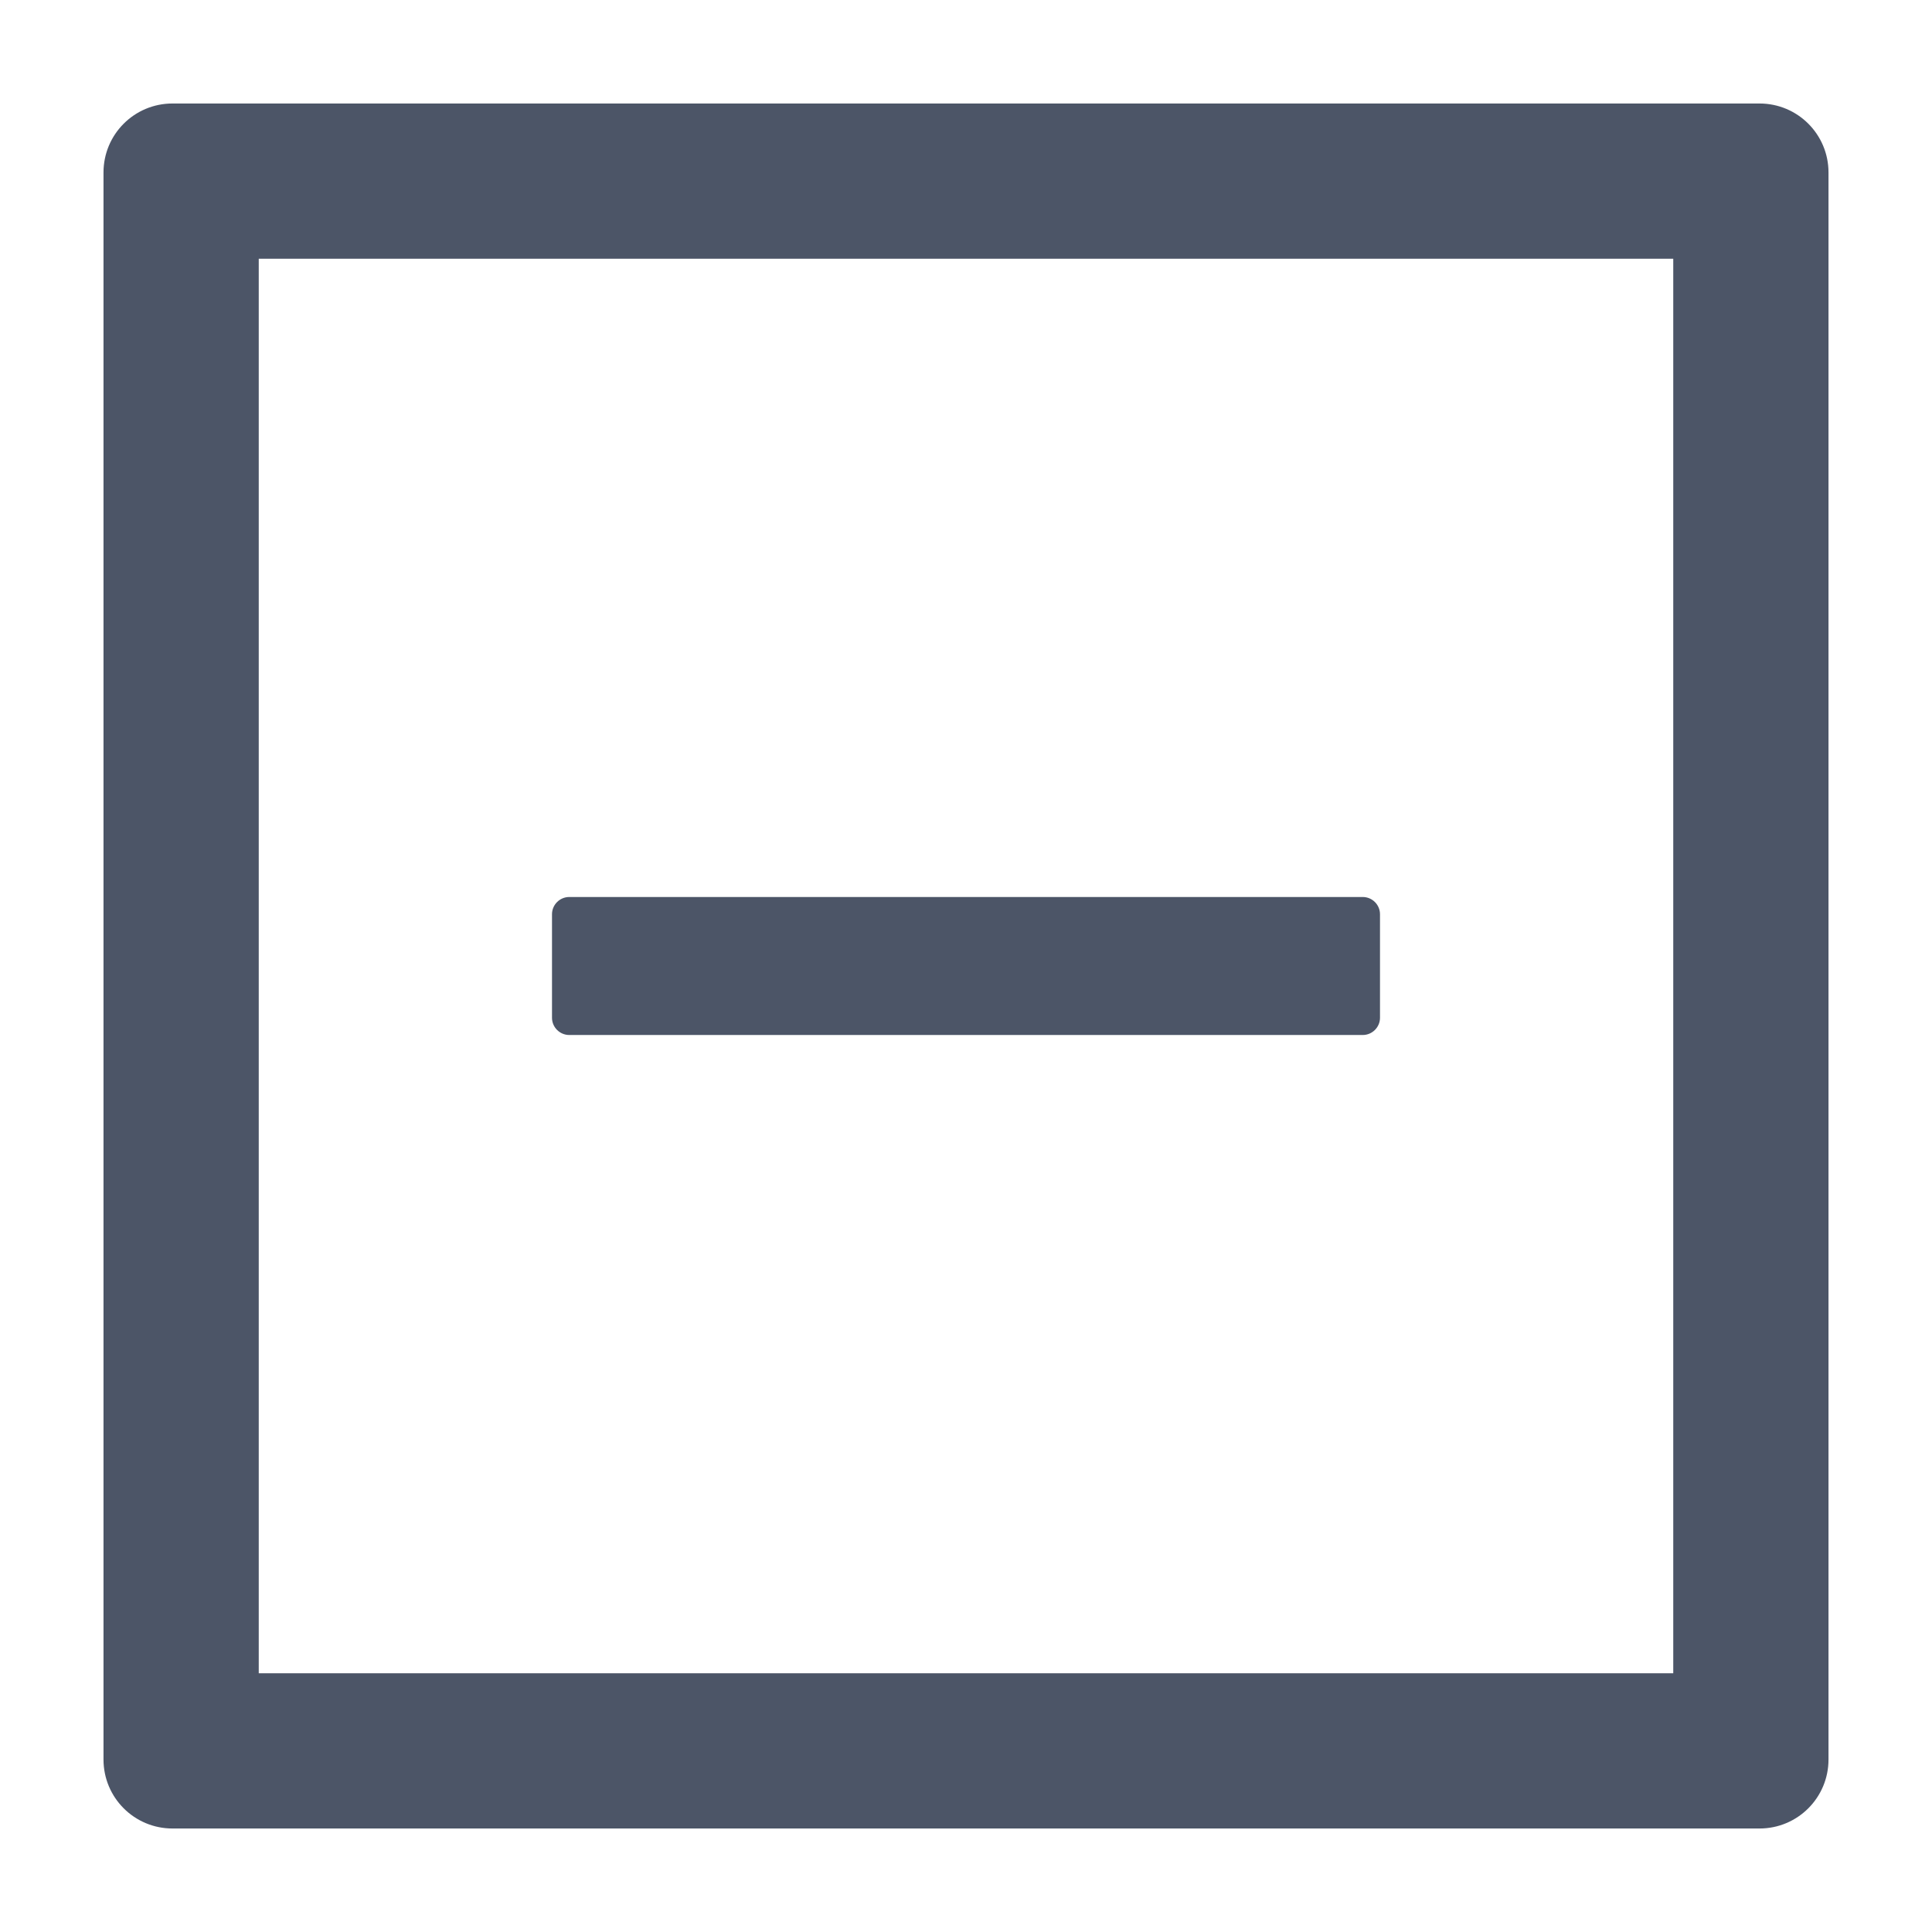
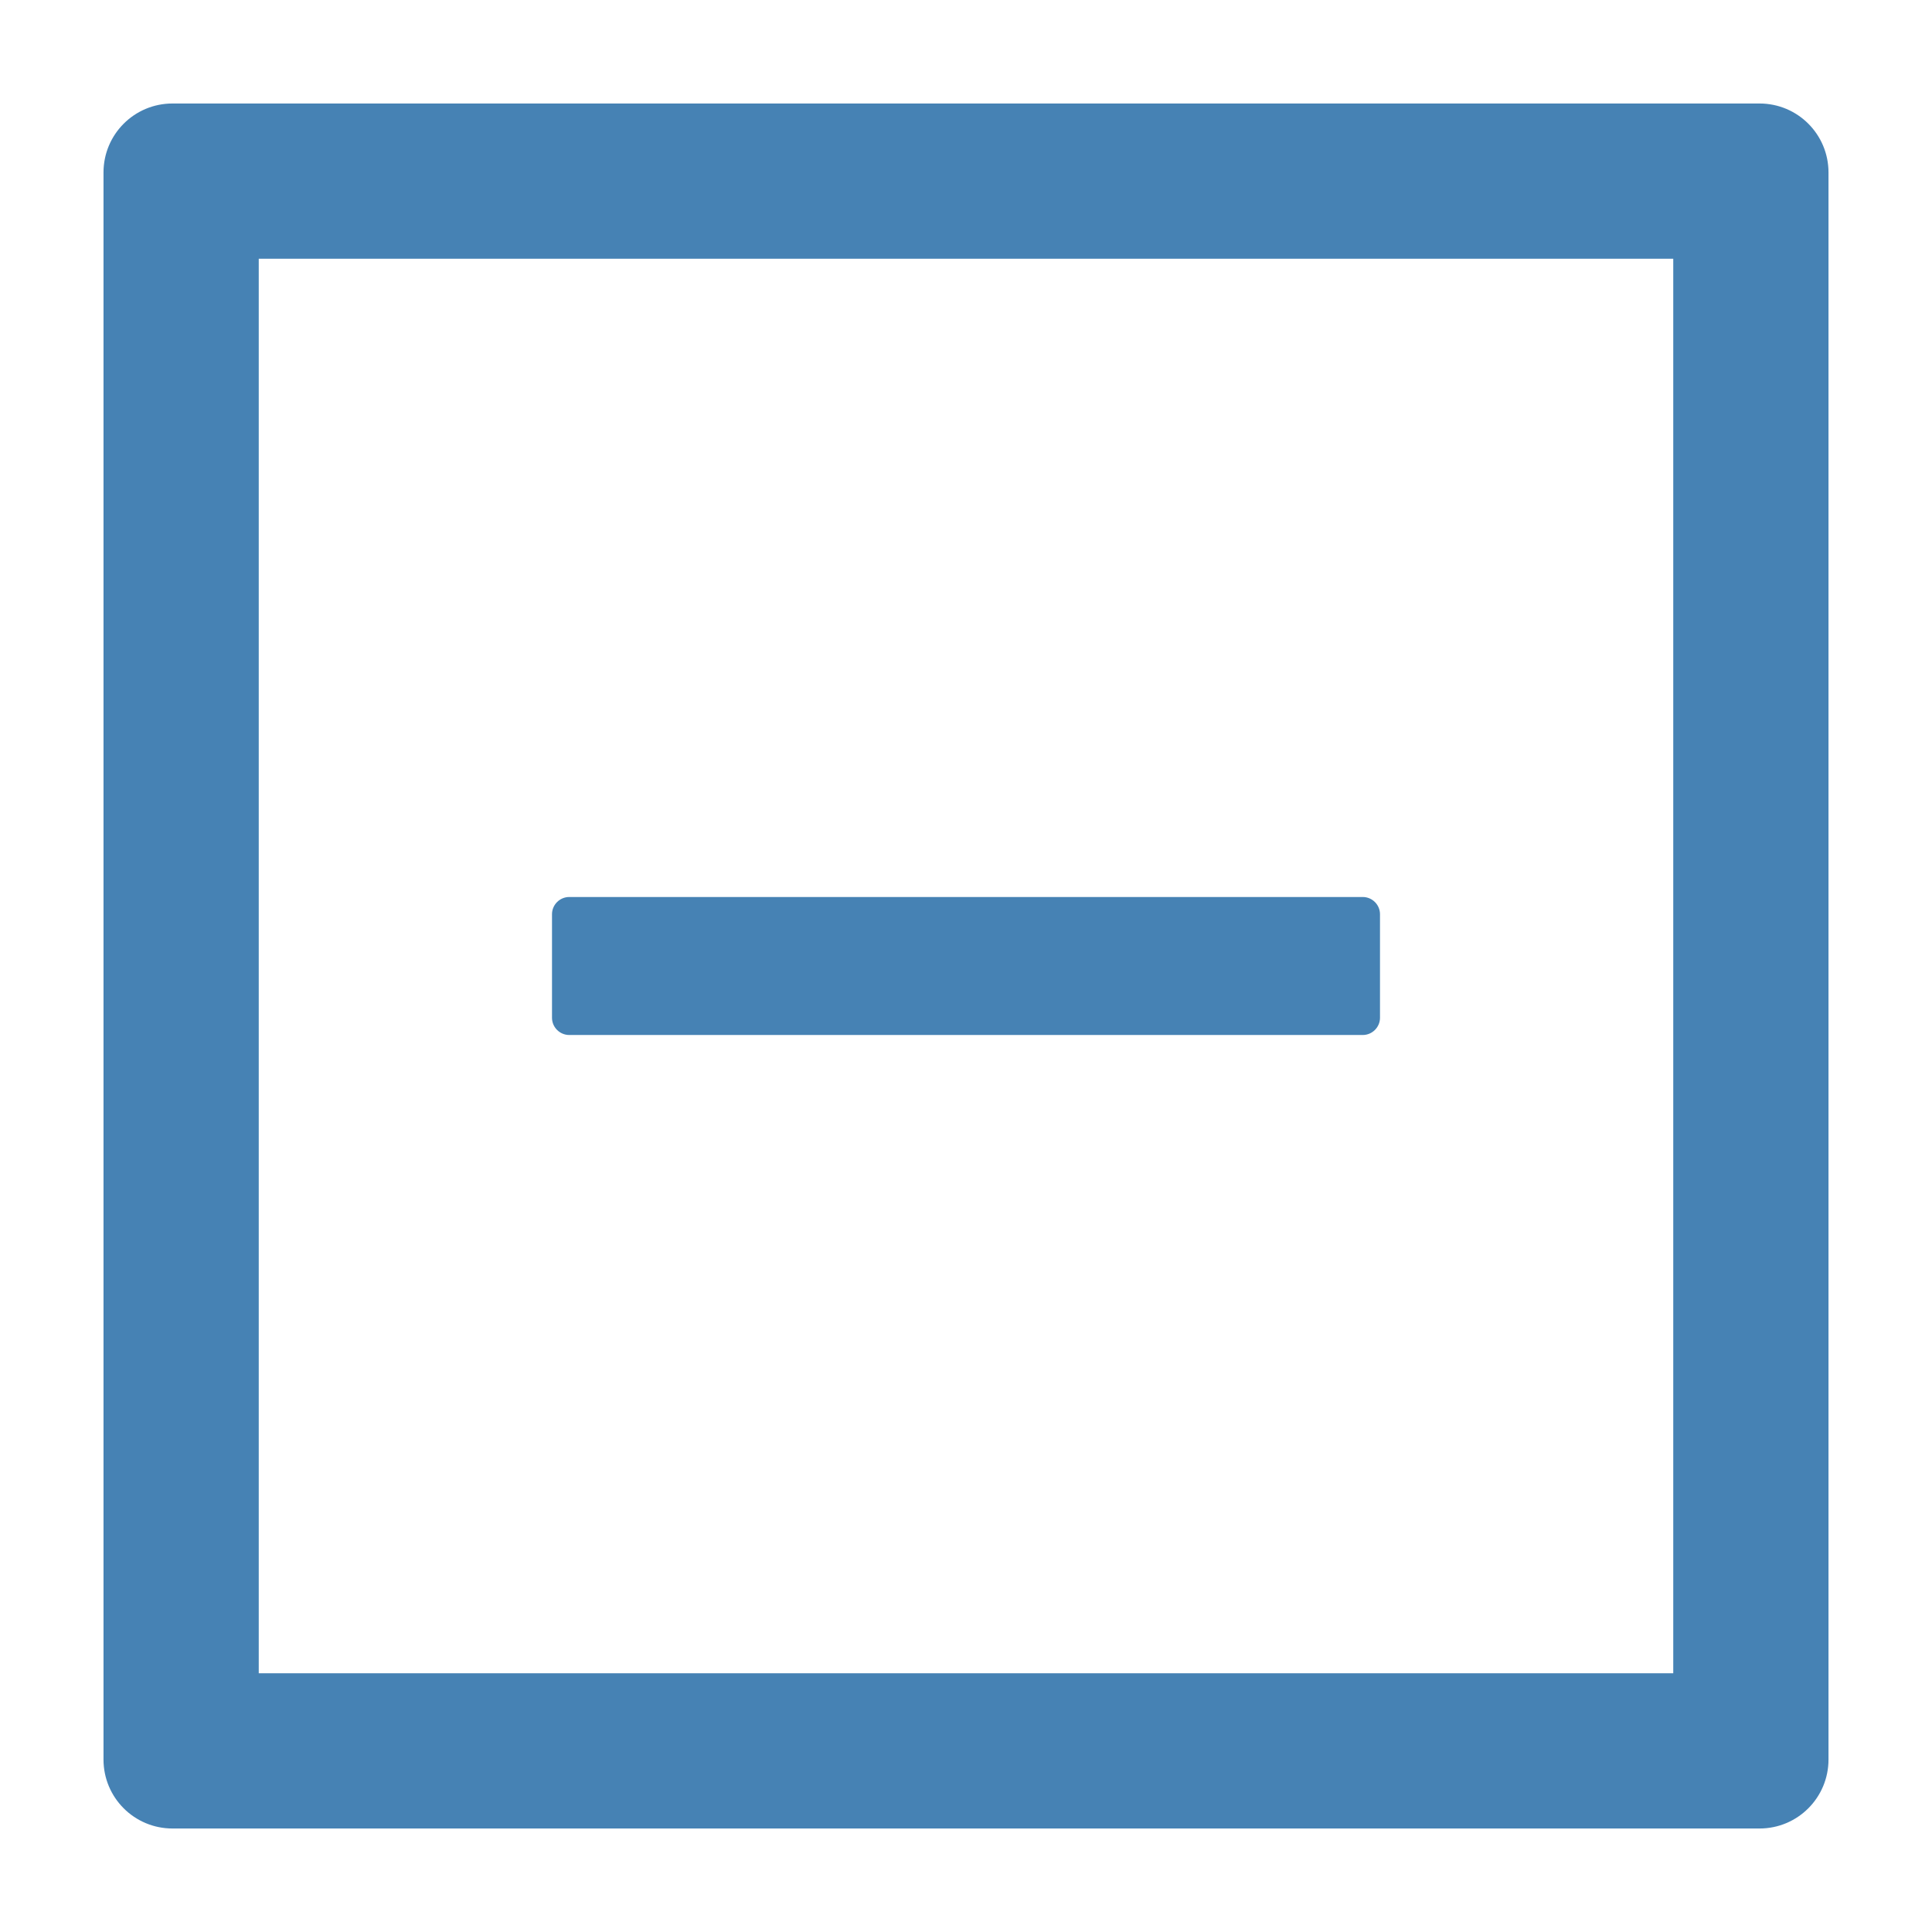
- <svg xmlns="http://www.w3.org/2000/svg" viewBox="64 64 896 896" focusable="false" class="" data-icon="minus-square" width="18px" height="18px" fill="#4C5567" aria-hidden="true">
+ <svg xmlns="http://www.w3.org/2000/svg" viewBox="64 64 896 896" focusable="false" class="" data-icon="minus-square" width="18px" height="18px" fill="#4682B4" aria-hidden="true">
  <path d="M328 544h368c4.4 0 8-3.6 8-8v-48c0-4.4-3.6-8-8-8H328c-4.4 0-8 3.6-8 8v48c0 4.4 3.6 8 8 8z" />
  <path d="M880 112H144c-17.7 0-32 14.3-32 32v736c0 17.7 14.3 32 32 32h736c17.7 0 32-14.3 32-32V144c0-17.7-14.3-32-32-32zm-40 728H184V184h656v656z" />
</svg>
